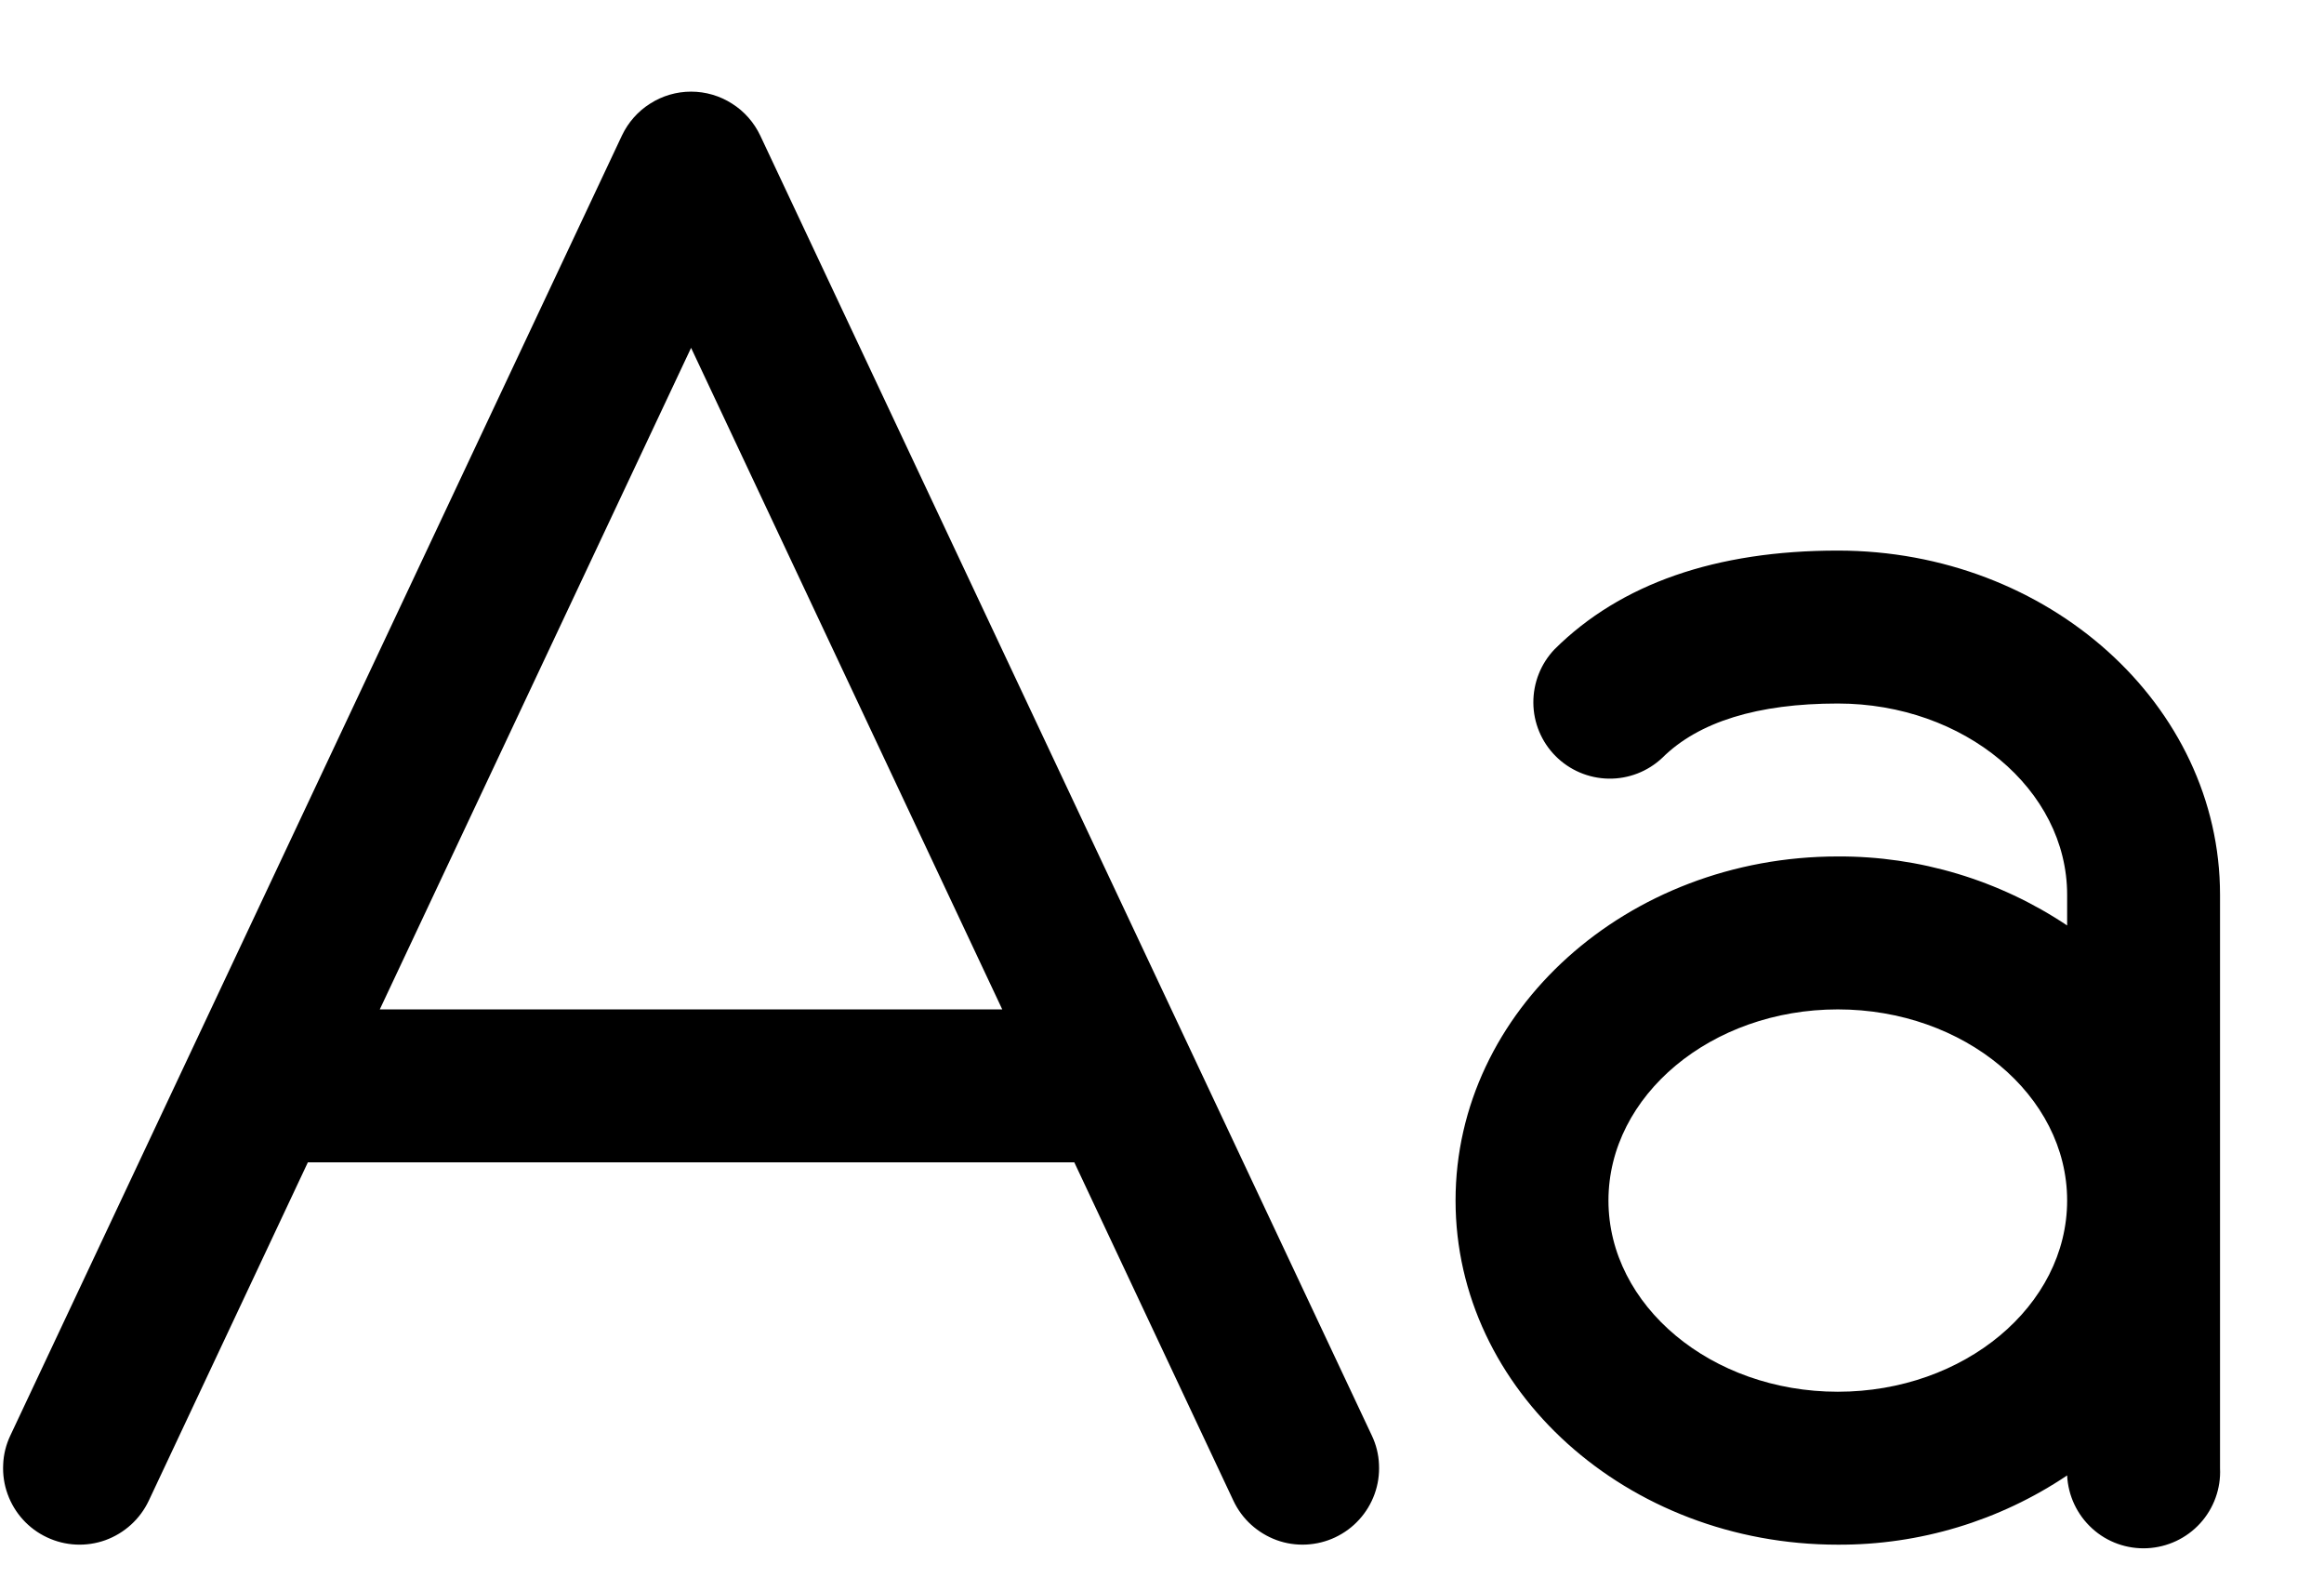
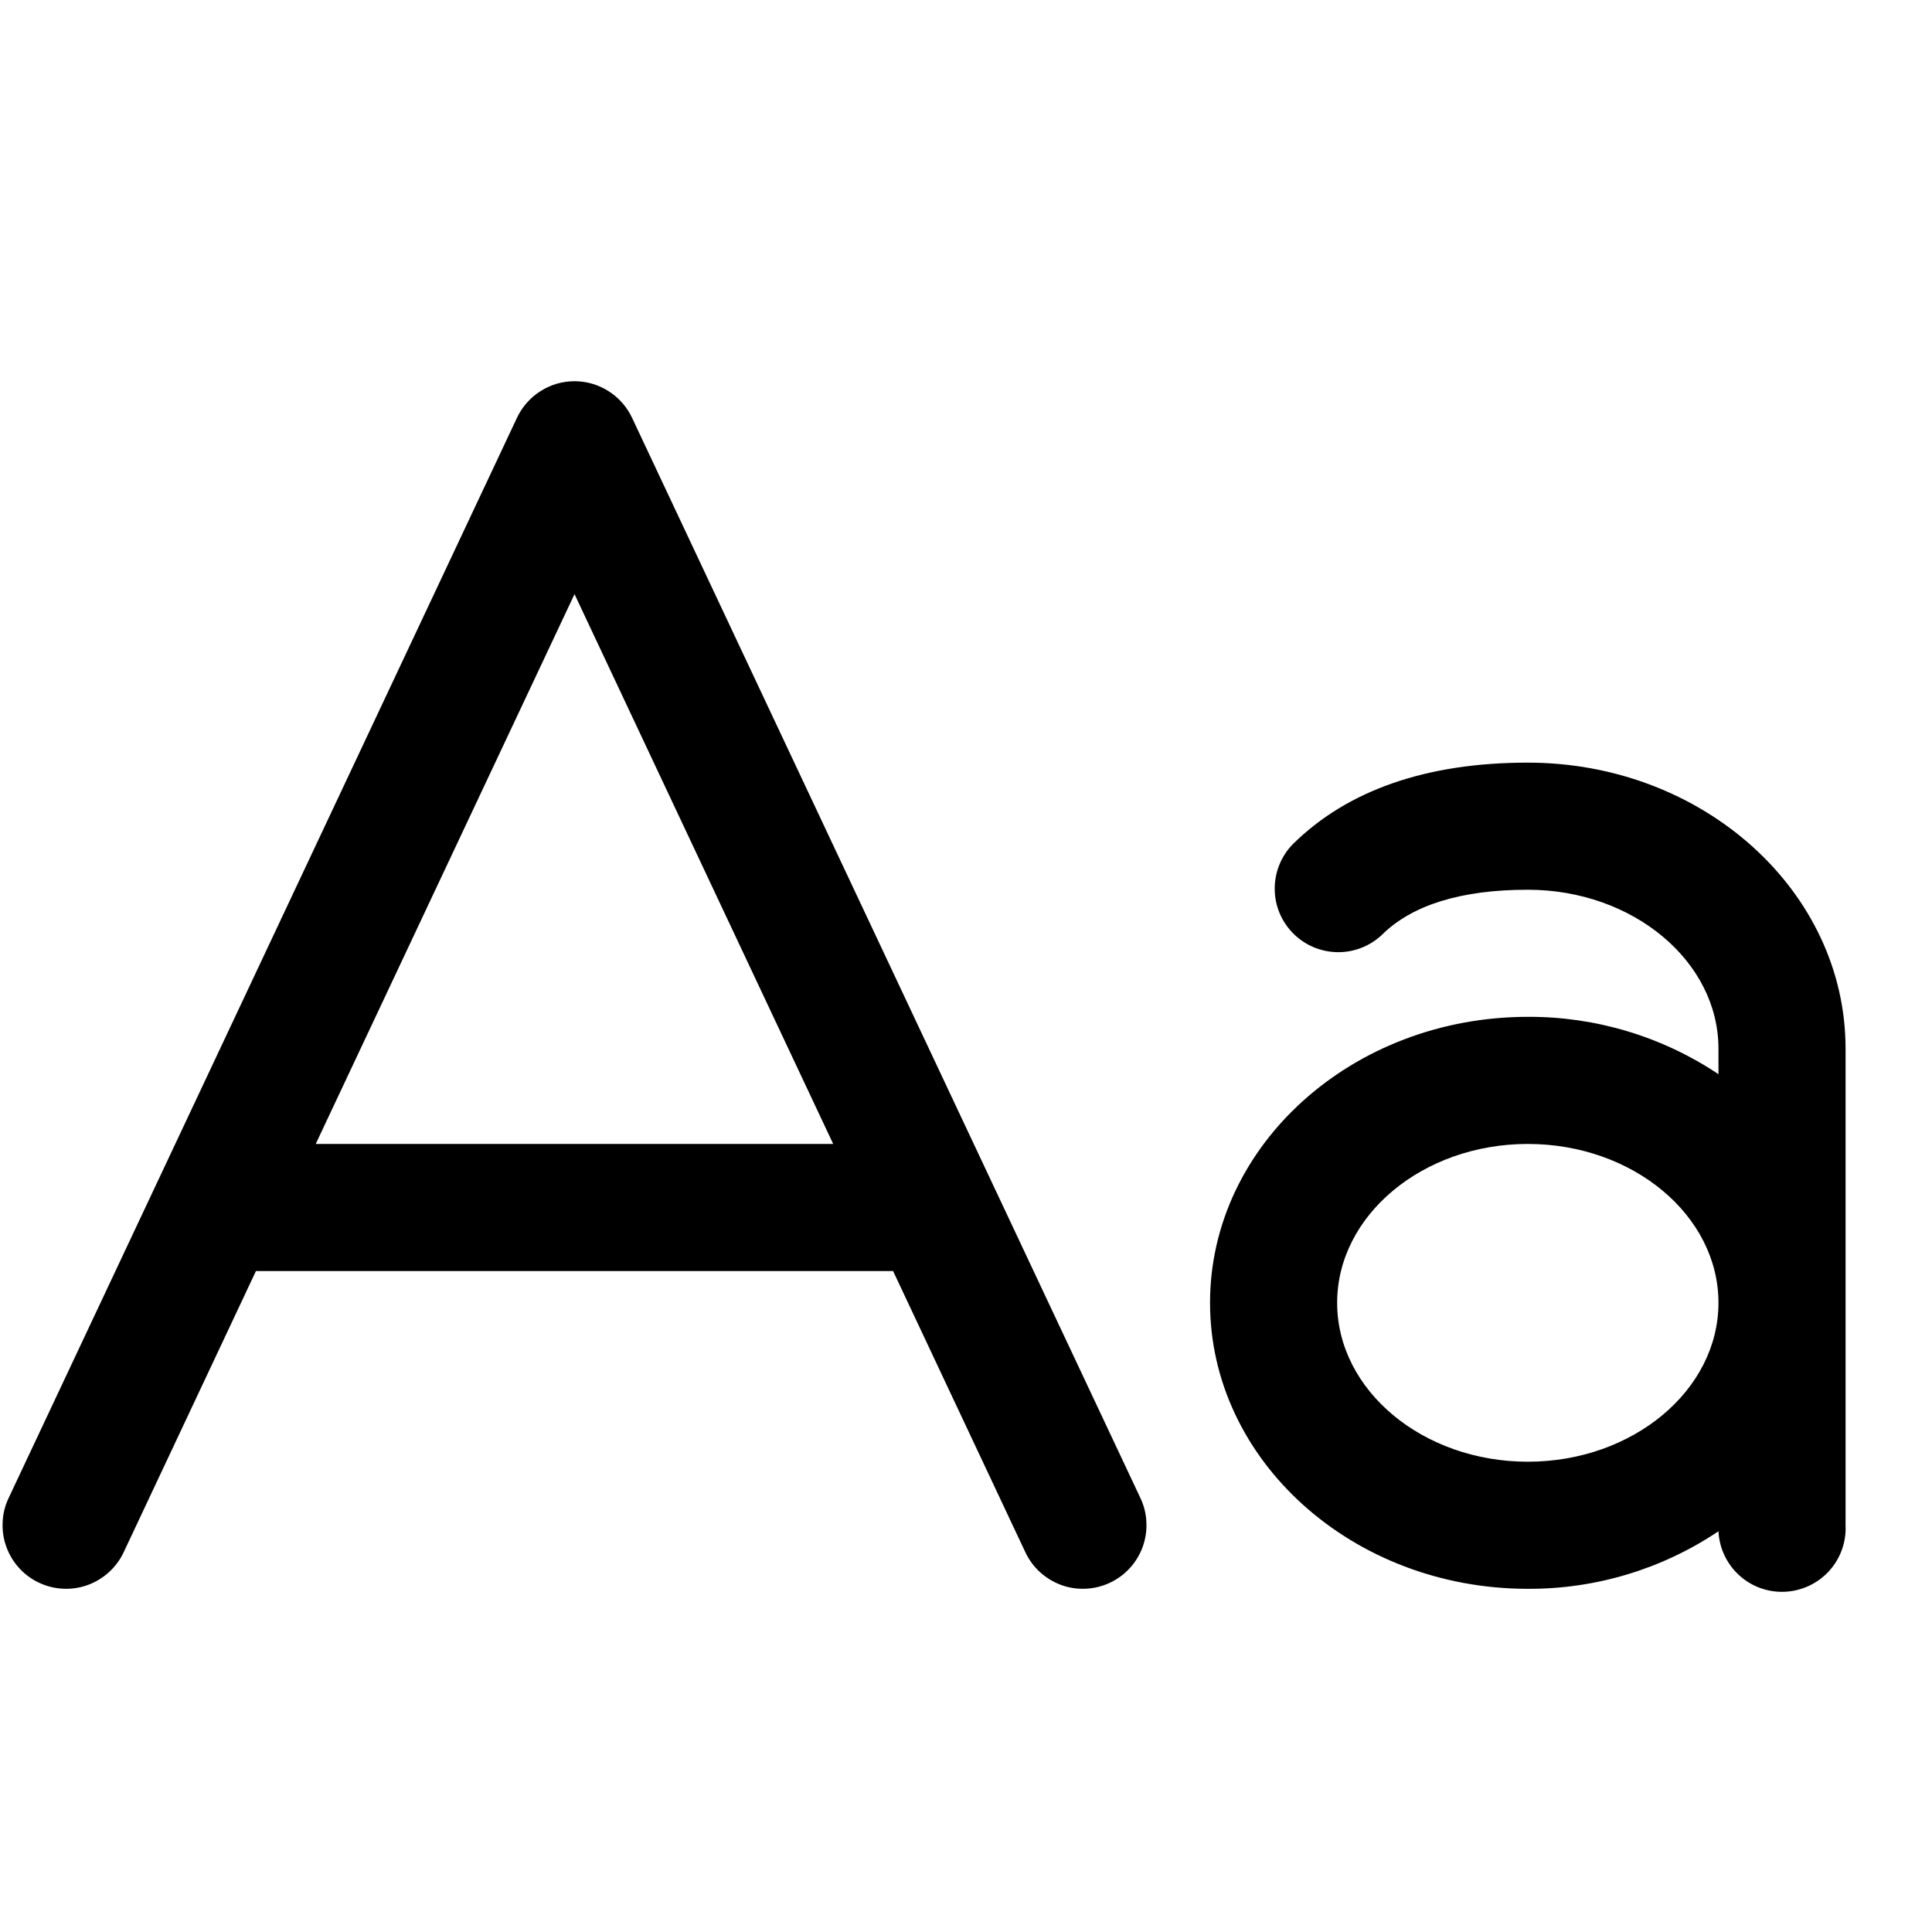
- <svg xmlns="http://www.w3.org/2000/svg" width="19" height="13" viewBox="0 0 19 13" fill="none">
+ <svg xmlns="http://www.w3.org/2000/svg" width="24" height="24" viewBox="0 0 19 13" fill="none">
  <path d="M6.216 1.109C6.165 1.001 6.085 0.91 5.985 0.847C5.885 0.783 5.769 0.749 5.65 0.749C5.531 0.749 5.415 0.783 5.315 0.847C5.215 0.91 5.135 1.001 5.084 1.109L0.084 11.734C0.049 11.808 0.029 11.888 0.026 11.97C0.022 12.052 0.034 12.134 0.062 12.211C0.118 12.367 0.234 12.495 0.384 12.565C0.534 12.636 0.706 12.644 0.862 12.588C1.018 12.531 1.145 12.416 1.216 12.266L2.517 9.5H8.783L10.084 12.266C10.119 12.34 10.168 12.407 10.229 12.462C10.29 12.517 10.361 12.56 10.438 12.588C10.515 12.616 10.597 12.628 10.679 12.624C10.761 12.62 10.842 12.6 10.916 12.565C10.99 12.53 11.057 12.481 11.112 12.42C11.167 12.36 11.21 12.289 11.238 12.211C11.266 12.134 11.278 12.052 11.274 11.97C11.271 11.888 11.251 11.808 11.216 11.734L6.216 1.109ZM3.105 8.25L5.65 2.843L8.194 8.25H3.105ZM15.025 4.5C14.028 4.5 13.249 4.771 12.71 5.306C12.597 5.424 12.535 5.581 12.536 5.744C12.537 5.907 12.602 6.063 12.717 6.179C12.832 6.295 12.988 6.361 13.15 6.364C13.313 6.367 13.471 6.306 13.59 6.194C13.887 5.899 14.371 5.75 15.025 5.75C16.059 5.75 16.9 6.453 16.9 7.313V7.564C16.345 7.193 15.692 6.997 15.025 7C13.302 7 11.9 8.262 11.9 9.812C11.9 11.363 13.302 12.625 15.025 12.625C15.693 12.628 16.346 12.431 16.9 12.059C16.908 12.224 16.981 12.38 17.104 12.492C17.226 12.604 17.389 12.662 17.554 12.654C17.72 12.646 17.876 12.573 17.988 12.45C18.099 12.328 18.158 12.166 18.15 12V7.313C18.15 5.762 16.748 4.5 15.025 4.5ZM15.025 11.375C13.991 11.375 13.15 10.672 13.15 9.812C13.15 8.953 13.991 8.25 15.025 8.25C16.059 8.25 16.9 8.953 16.9 9.812C16.9 10.672 16.059 11.375 15.025 11.375Z" fill="black" />
</svg>
